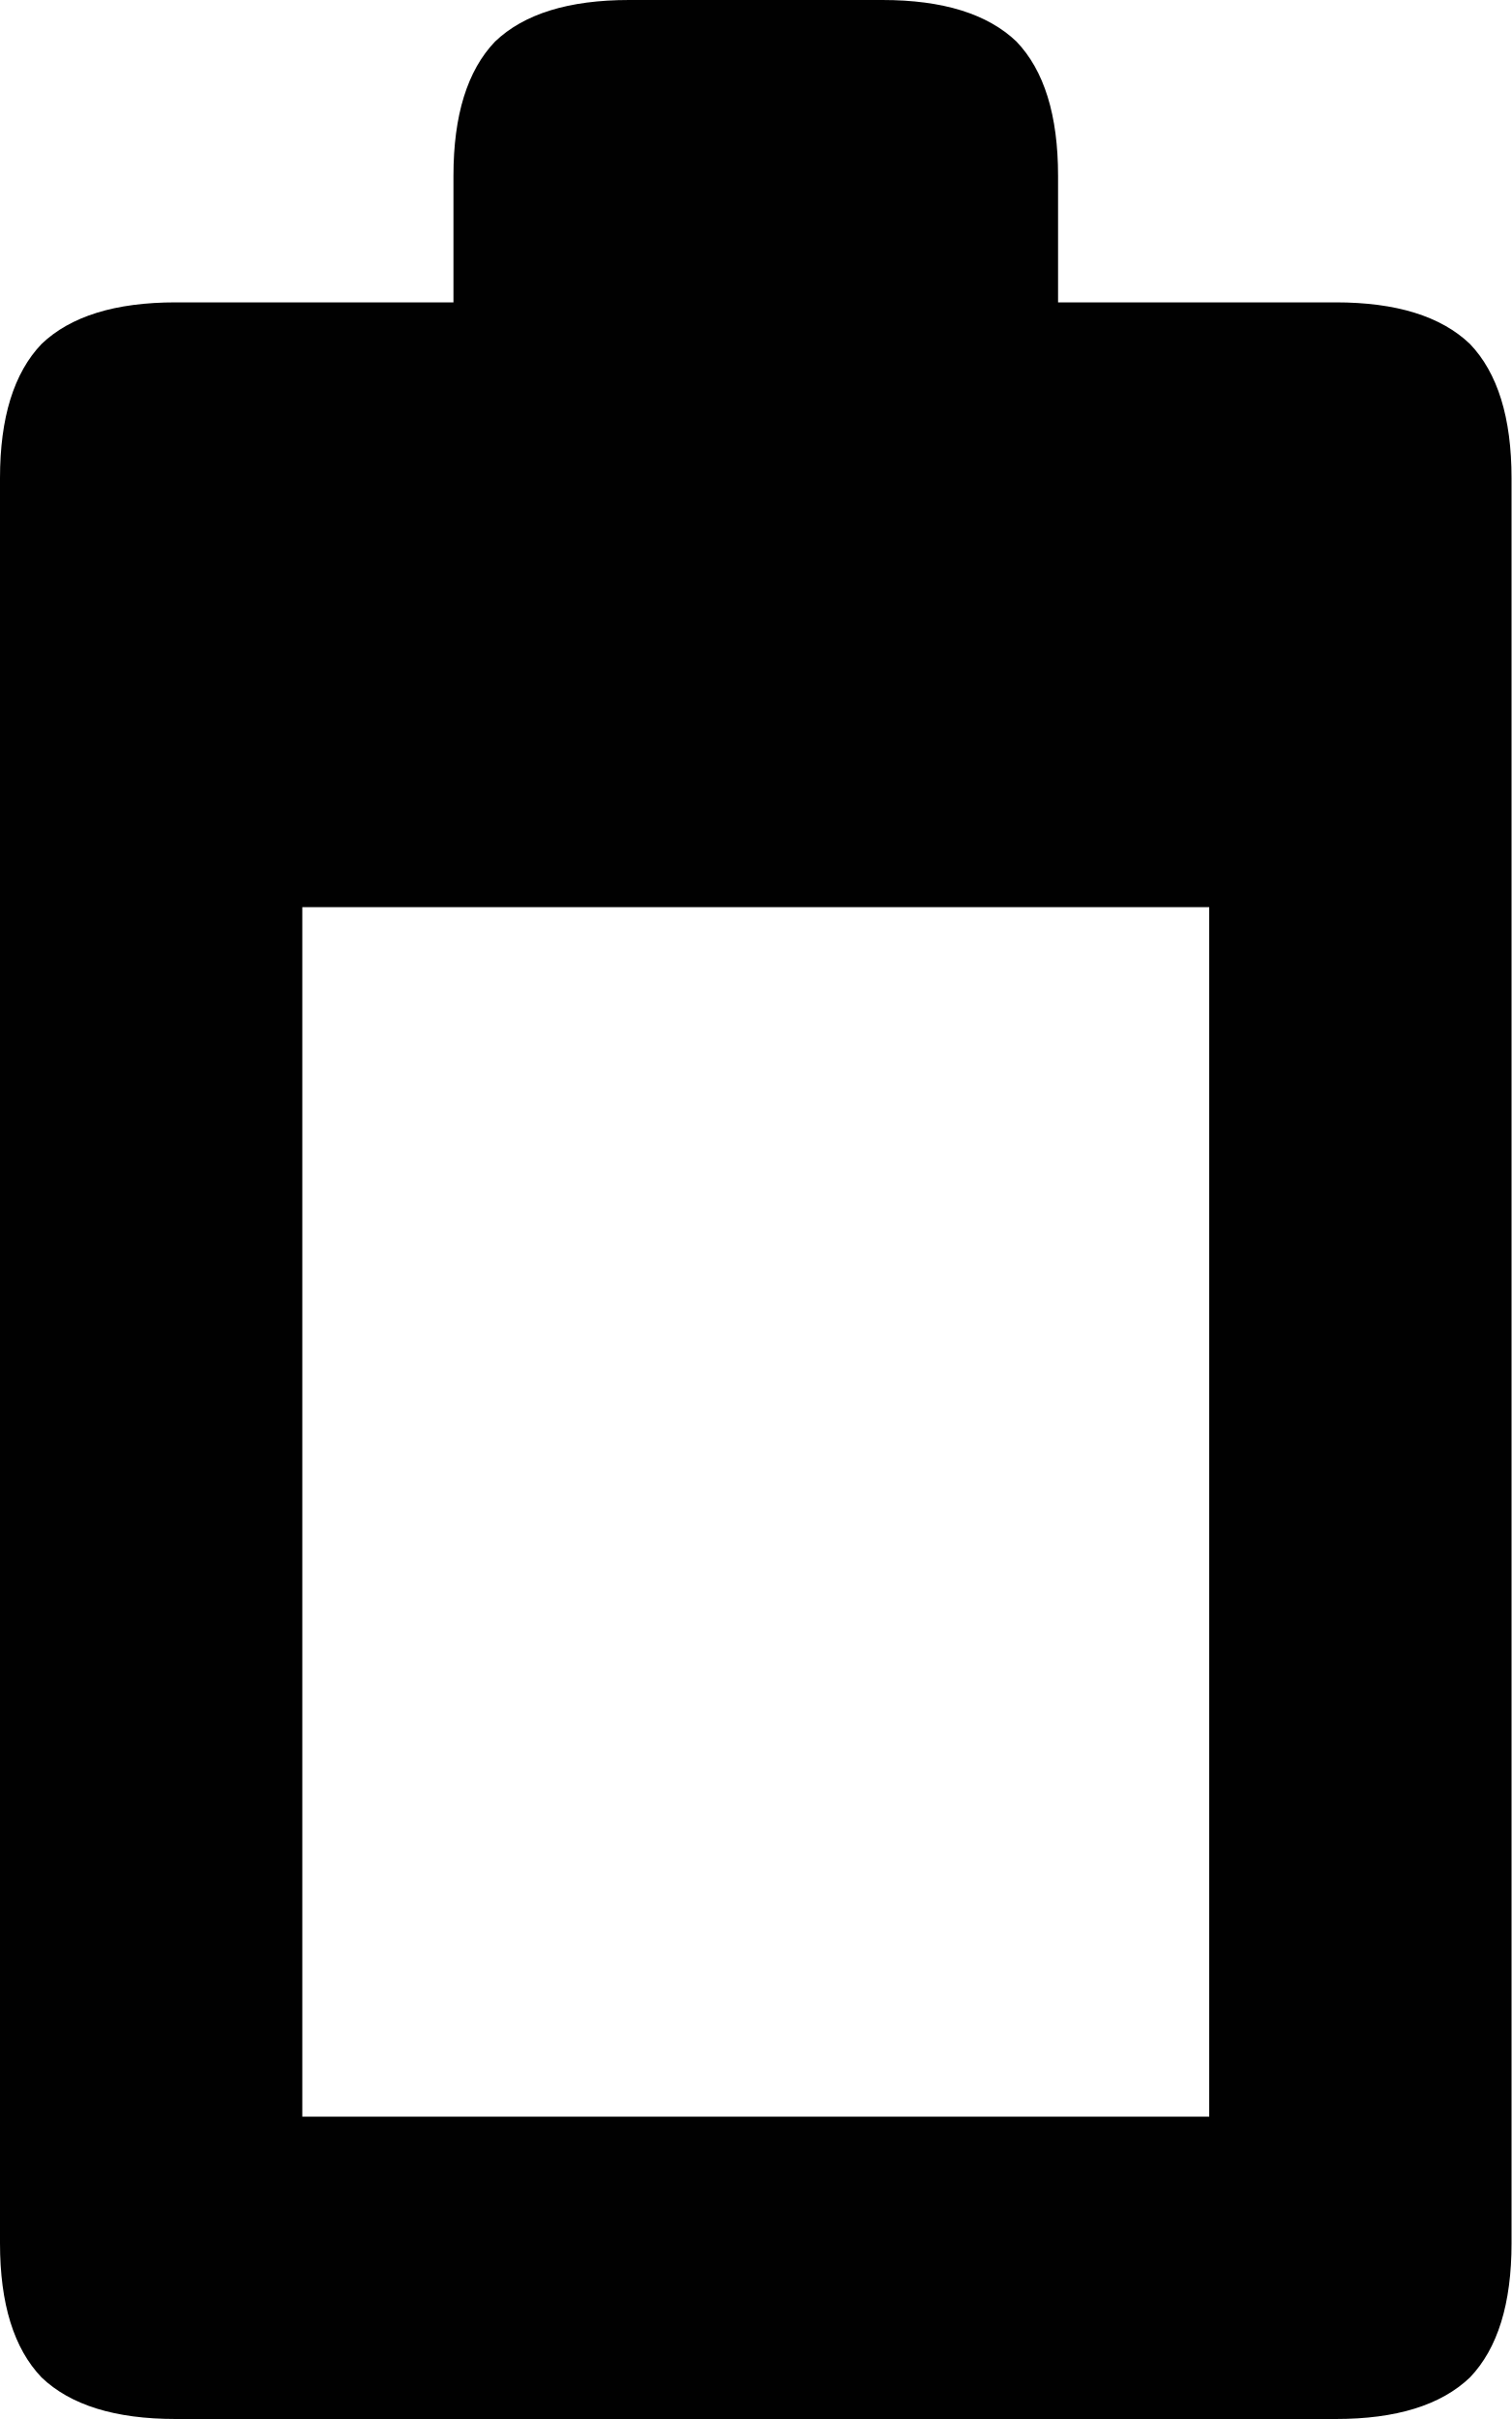
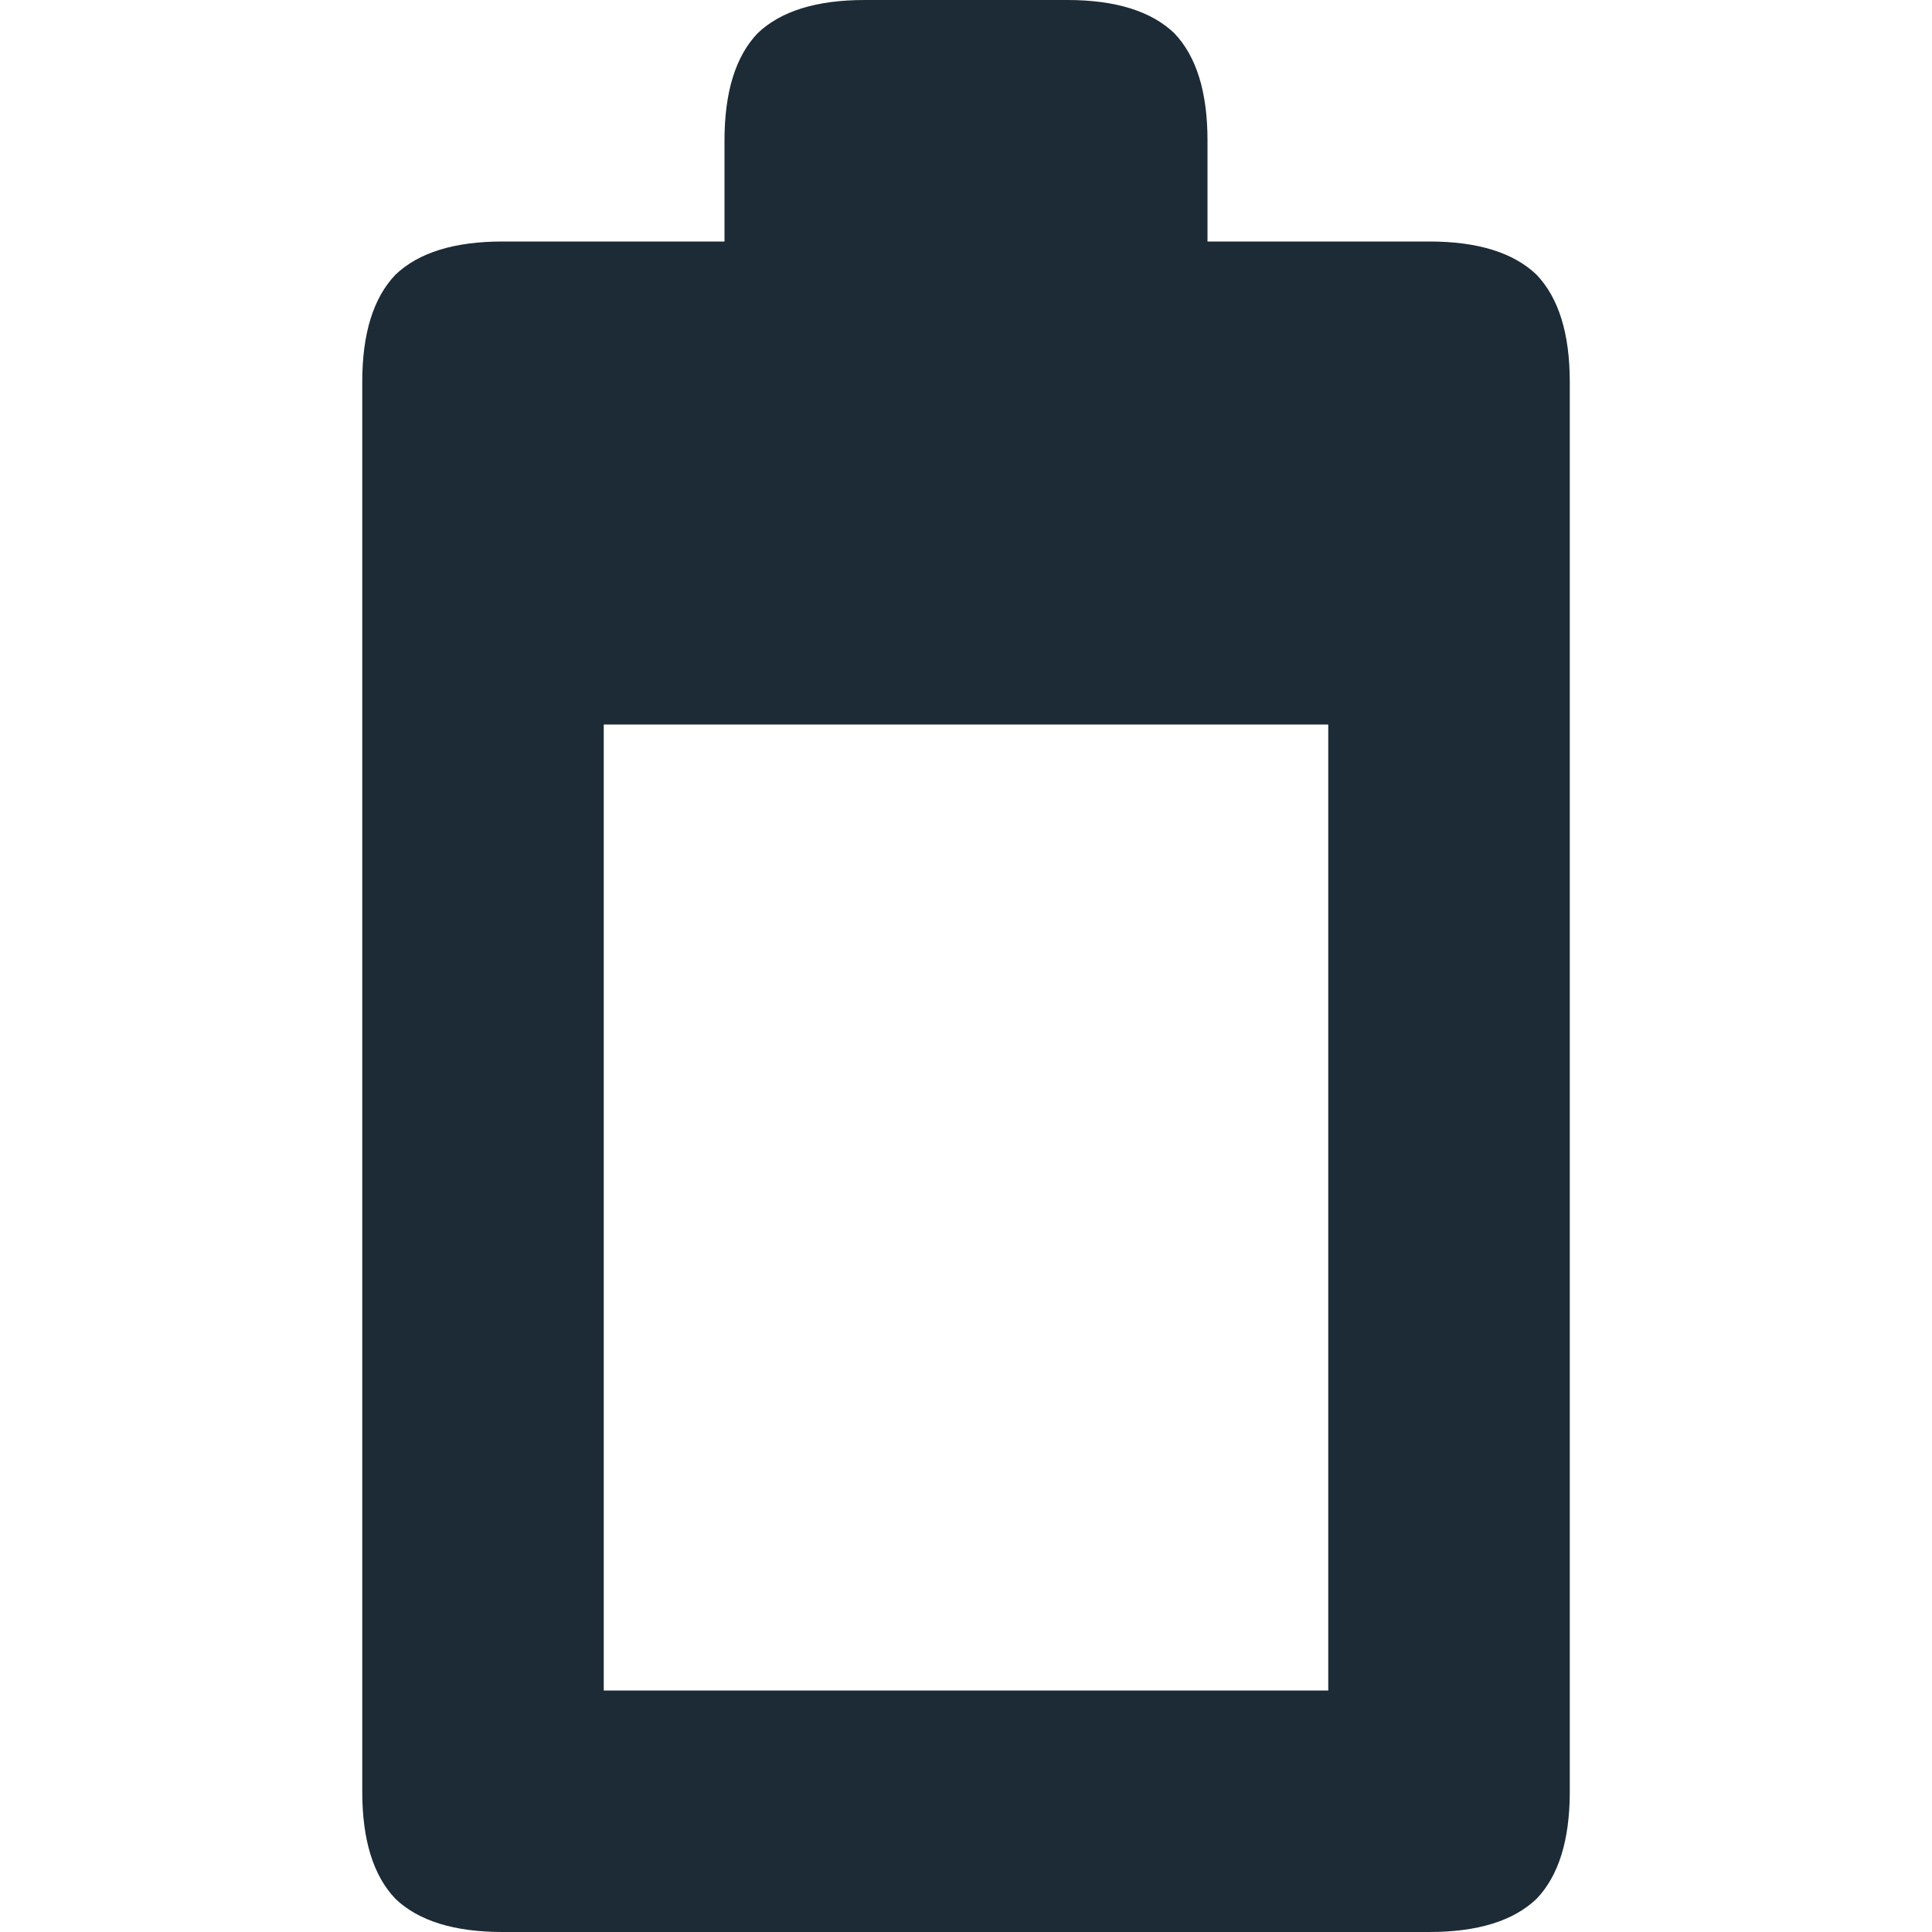
- <svg xmlns="http://www.w3.org/2000/svg" version="1.1" x="0px" y="0px" viewBox="0 0 62.5 100" enable-background="new 0 0 62.5 100" xml:space="preserve">
-   <path fill="#010101" d="M60.781,14.219c-1.197-1.146-3.047-1.719-5.547-1.719H43.75V7.266c0-2.5-0.572-4.349-1.719-5.547  C40.834,0.573,38.984,0,36.484,0H26.016c-2.5,0-4.349,0.573-5.547,1.719c-1.146,1.198-1.719,3.047-1.719,5.547V12.5H7.266  c-2.5,0-4.349,0.573-5.547,1.719C0.573,15.417,0,17.266,0,19.766v72.969c0,2.5,0.573,4.35,1.719,5.547  C2.917,99.428,4.766,100,7.266,100h47.969c2.5,0,4.35-0.572,5.547-1.719c1.146-1.197,1.719-3.047,1.719-5.547V19.766  C62.5,17.266,61.928,15.417,60.781,14.219 M12.5,37.5H50v50H12.5V37.5" />
+ <svg xmlns="http://www.w3.org/2000/svg" version="1.1" x="0px" y="0px" viewBox="0 0 48 48" enable-background="new 0 0 62.5 100" xml:space="preserve" id="svg2" width="48" height="48">
+   <defs id="defs8" />
+   <path d="M 38.175,6.825 C 37.6,6.275 36.712,6 35.512,6 L 30,6 30,3.488 C 30,2.288 29.725,1.4 29.175,0.825 28.6,0.275 27.712,0 26.512,0 l -5.025,0 c -1.2,0 -2.088,0.275 -2.663,0.825 C 18.275,1.4 18,2.288 18,3.488 L 18,6 12.488,6 c -1.2,0 -2.088,0.275 -2.663,0.825 C 9.275,7.4 9,8.288 9,9.488 L 9,44.513 c 0,1.2 0.275,2.088 0.825,2.663 C 10.4,47.725 11.288,48 12.488,48 l 23.025,0 c 1.2,0 2.088,-0.275 2.663,-0.825 0.55,-0.575 0.825,-1.463 0.825,-2.663 l 0,-35.025 C 39,8.288 38.725,7.4 38.175,6.825 M 15,18 l 18,0 0,24 -18,0 0,-24" id="path4" style="fill:#1c2b36;fill-opacity:1" />
</svg>
